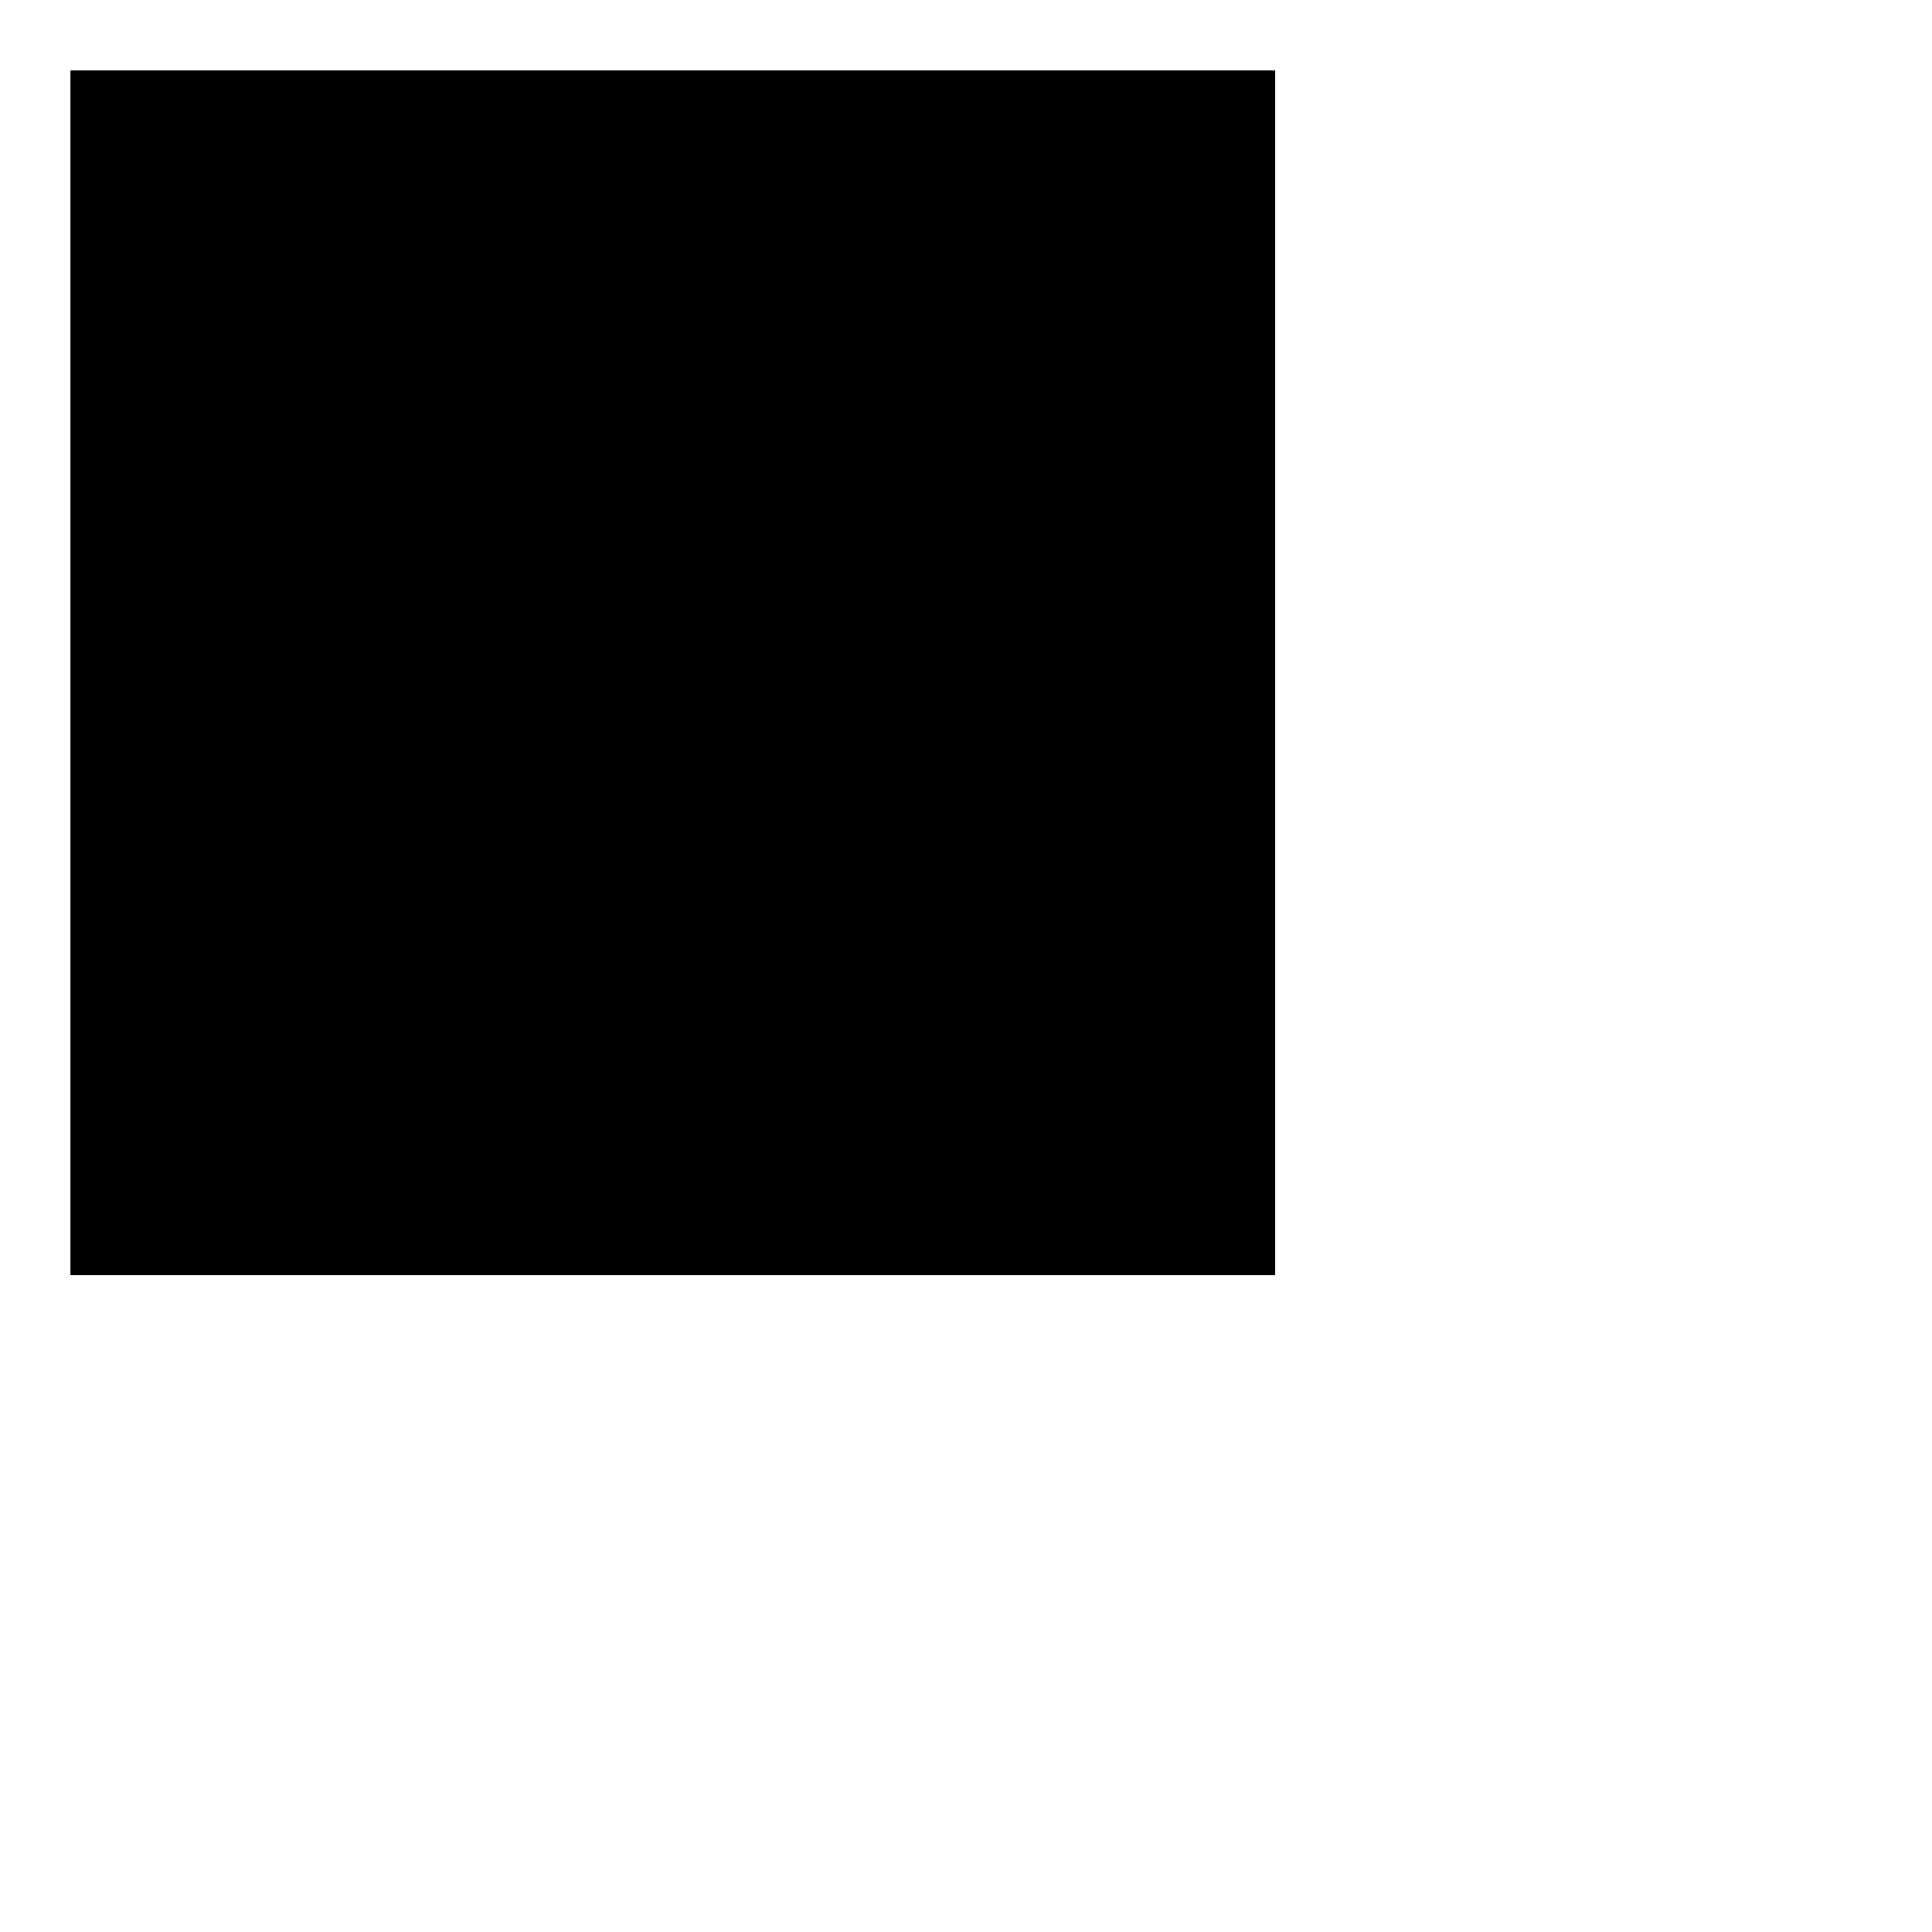
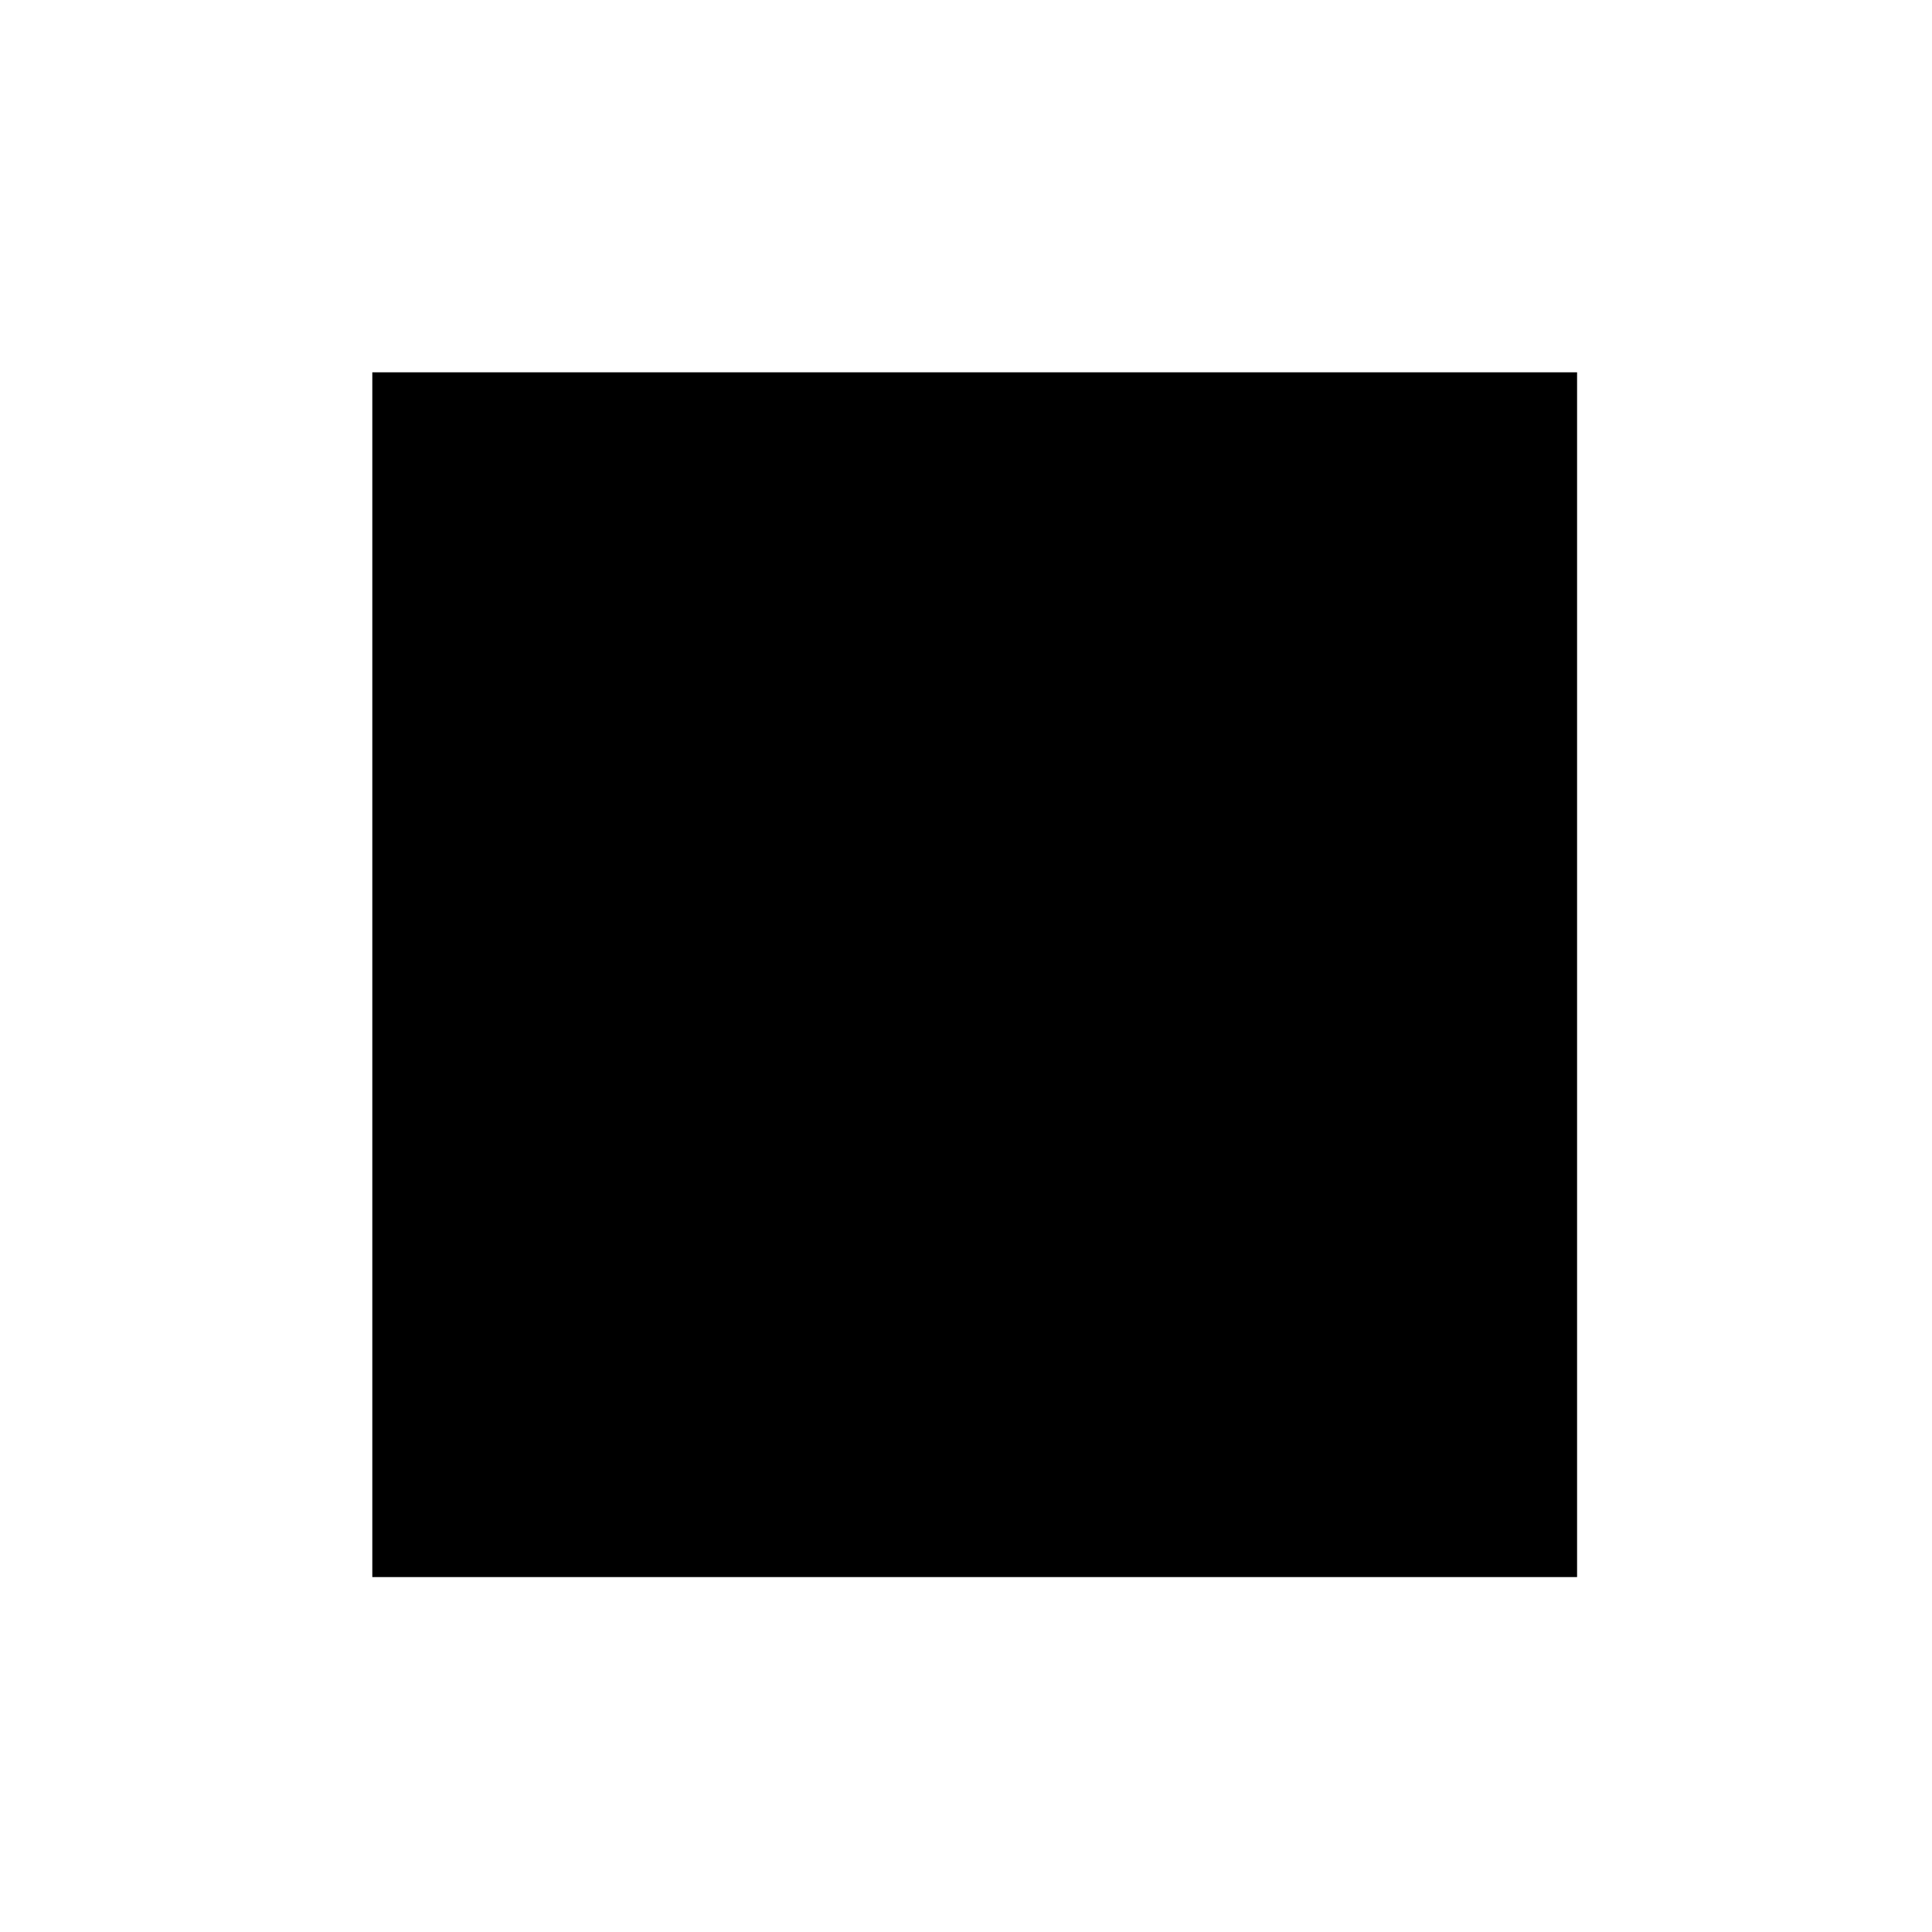
<svg xmlns="http://www.w3.org/2000/svg" width="24px" height="24px" viewBox="0 0 24 24" version="1.1">
-   <polygon id="Stroke-1" points="0.875 15.841 15.841 15.841 15.841 0.875 0.875 0.875" />
-   <path d="M12.388,8.358 L4.329,8.358" id="Stroke-3" />
-   <path d="M8.358,4.329 L8.358,12.388" id="Stroke-4" />
+   <polygon points="4.625 19.591 19.591 19.591 19.591 4.625 4.625 4.625" />
+   <path d="M16.138,12.108 L8.079,12.108" />
+   <path d="M12.108,8.079 L12.108,16.138" />
</svg>
